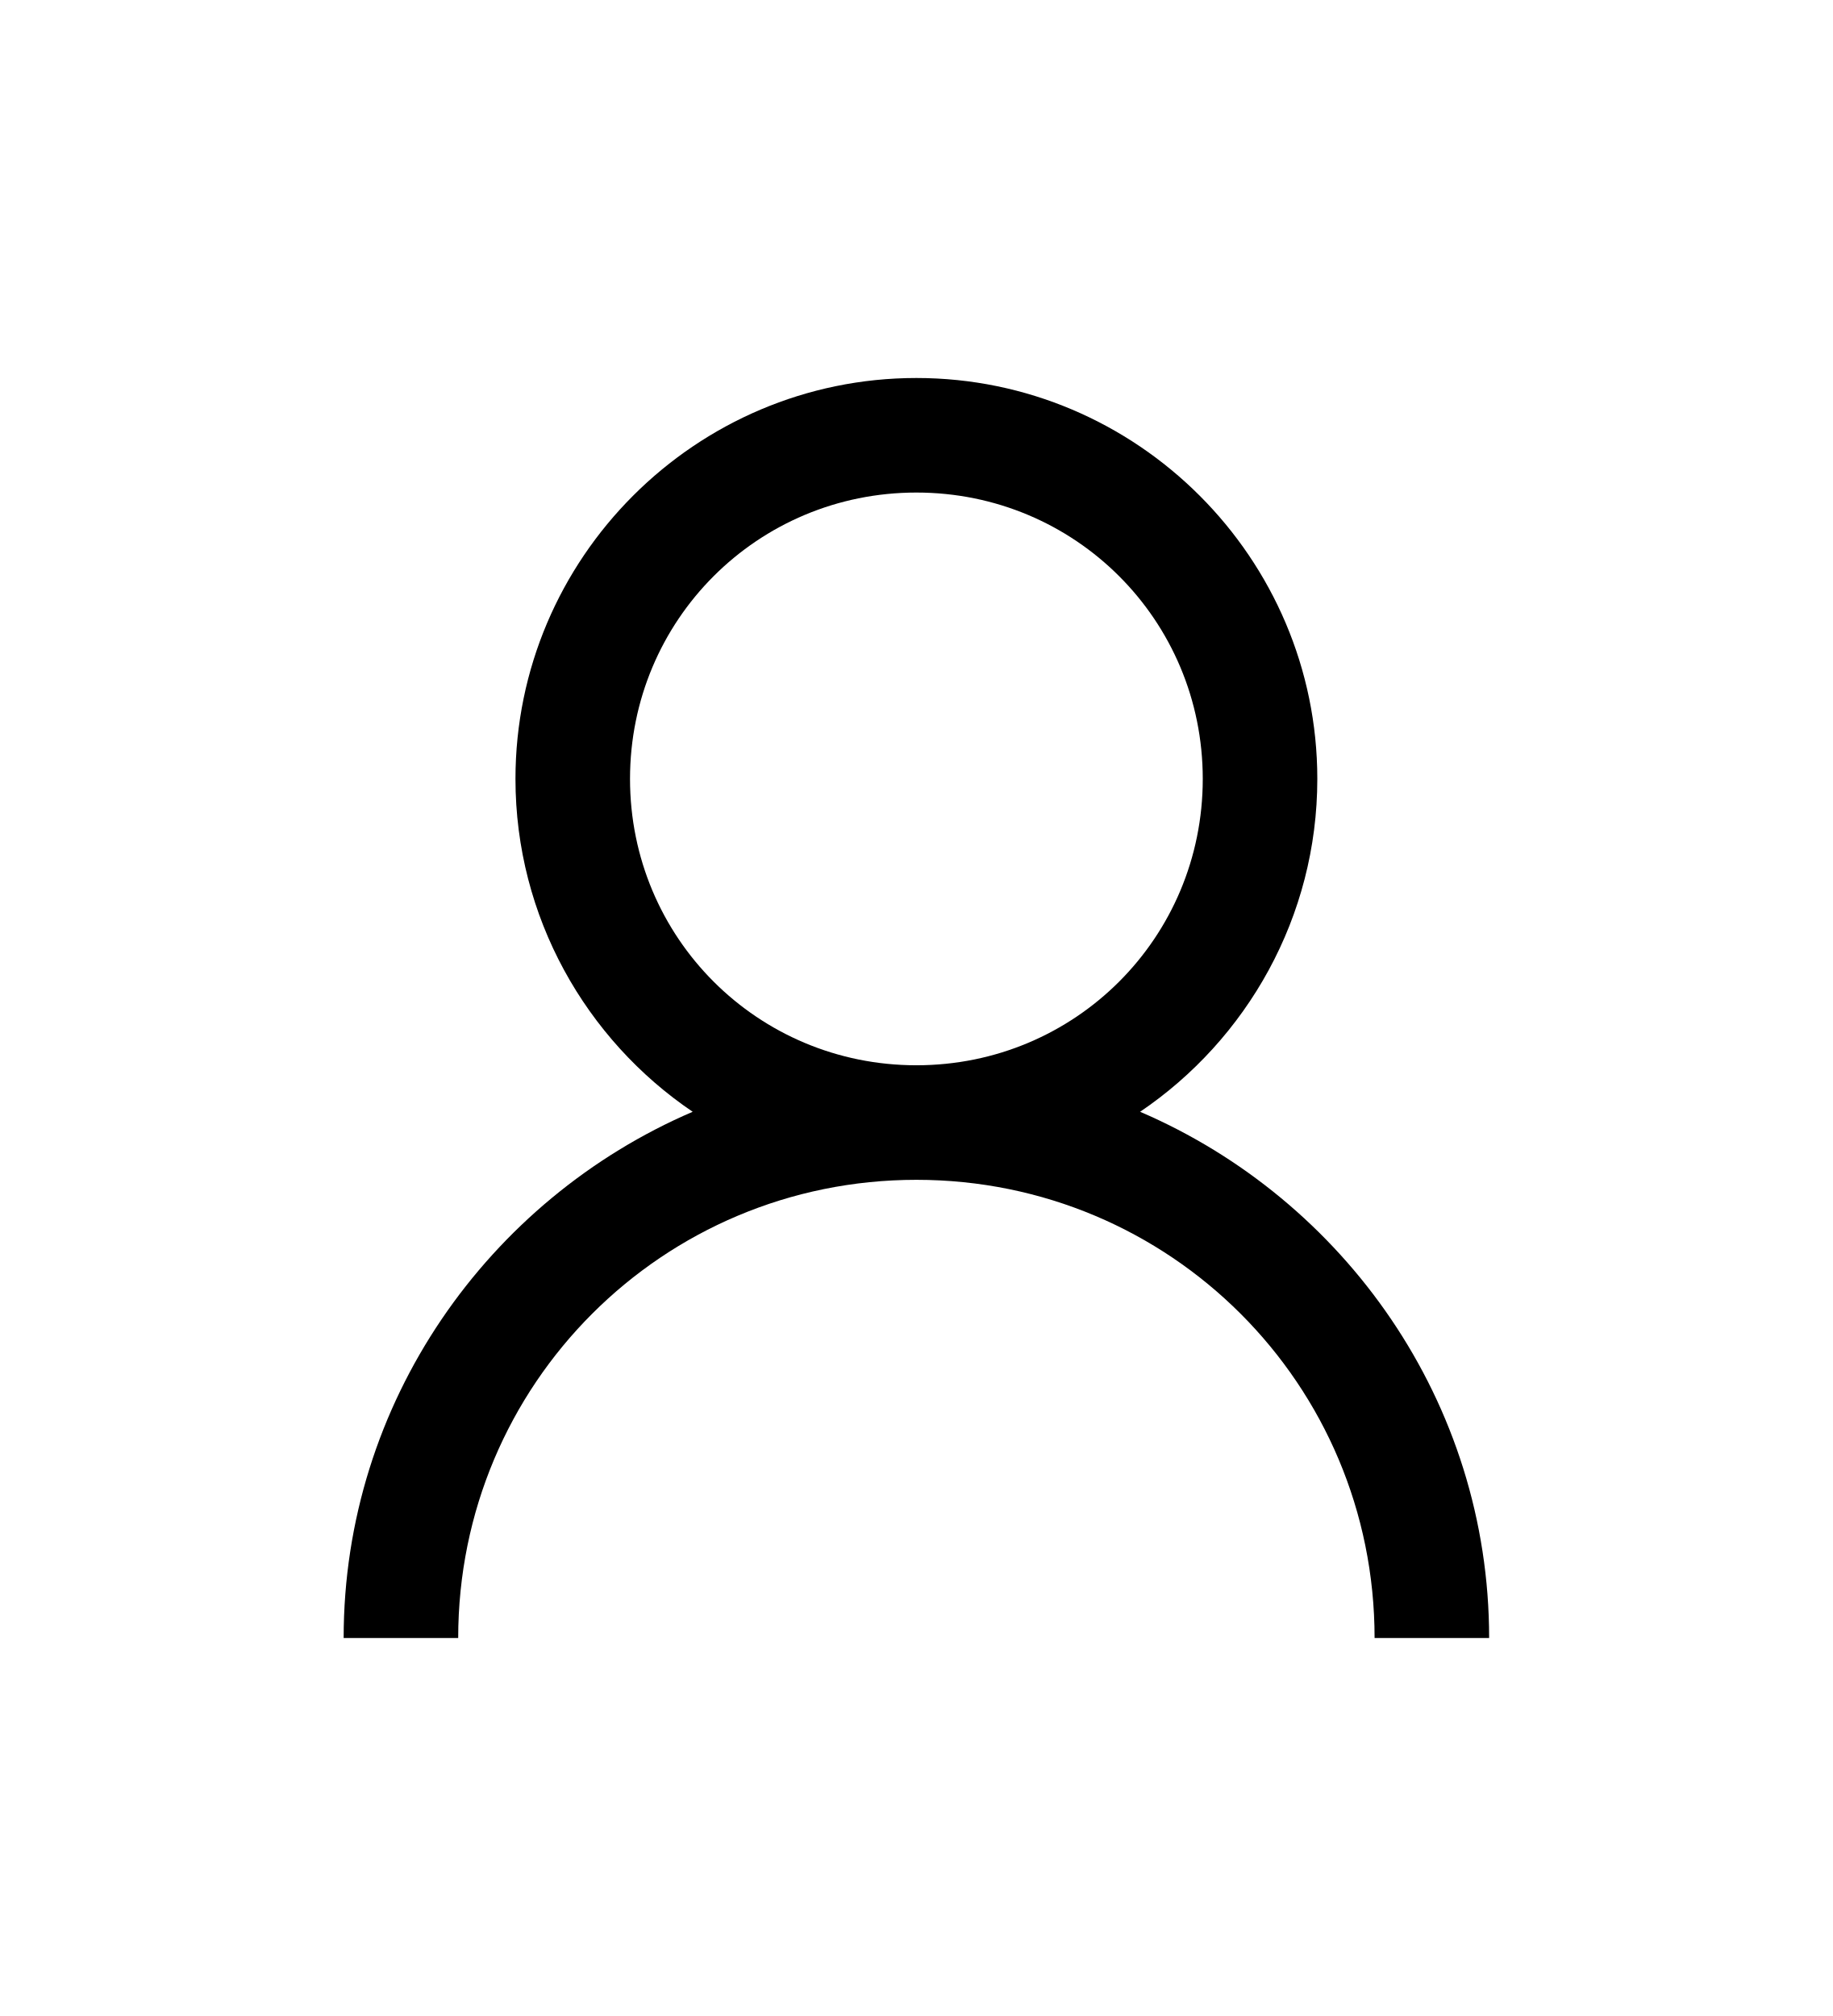
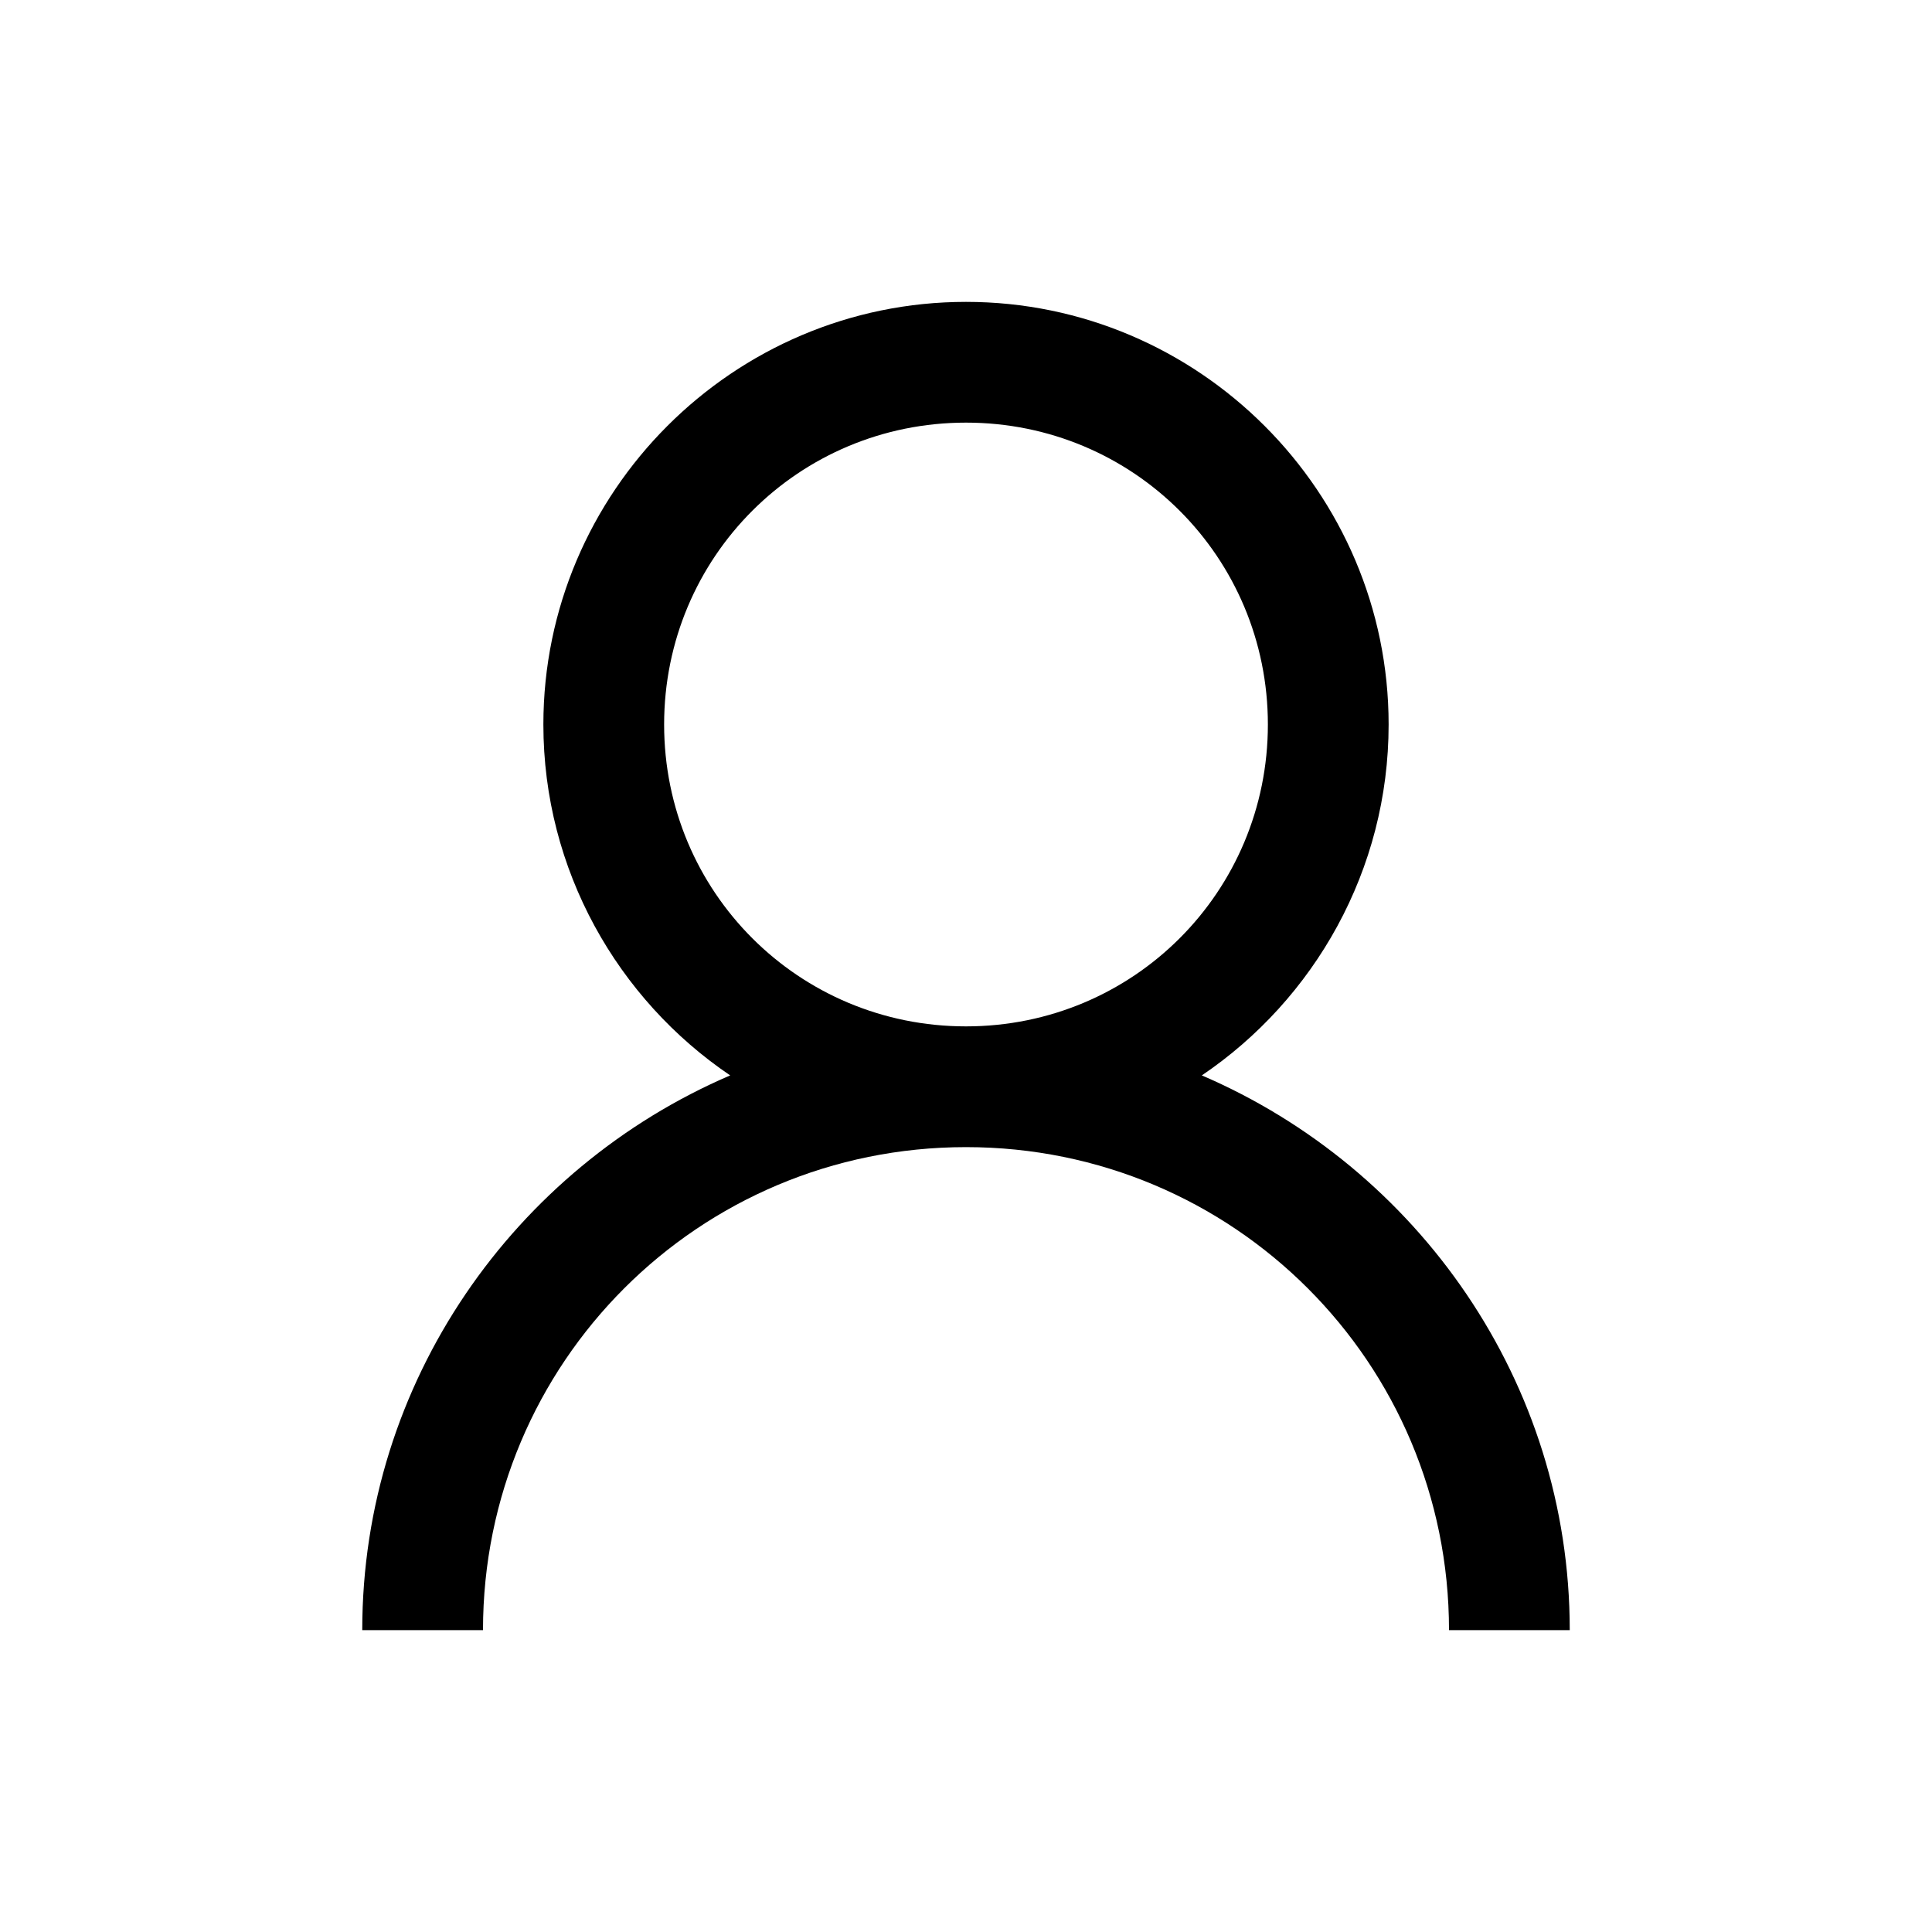
- <svg xmlns="http://www.w3.org/2000/svg" xmlns:xlink="http://www.w3.org/1999/xlink">
+ <svg xmlns="http://www.w3.org/2000/svg" xmlns:xlink="http://www.w3.org/1999/xlink" viewBox="0 0 128 128">
  <symbol id="svg-profile" viewBox="0 0 32 32">
    <path class="svg-fill" d="M 16 5 C 12.145 5 9 8.145 9 12 C 9 14.41 10.23 16.551 12.094 17.812 C 8.527 19.344 6 22.883 6 27 L 8 27 C 8 22.57 11.57 19 16 19 C 20.43 19 24 22.57 24 27 L 26 27 C 26 22.883 23.473 19.344 19.906 17.812 C 21.77 16.551 23 14.41 23 12 C 23 8.145 19.855 5 16 5 Z M 16 7 C 18.773 7 21 9.227 21 12 C 21 14.773 18.773 17 16 17 C 13.227 17 11 14.773 11 12 C 11 9.227 13.227 7 16 7 Z" />
  </symbol>
  <use xlink:href="#svg-profile" />
</svg>
